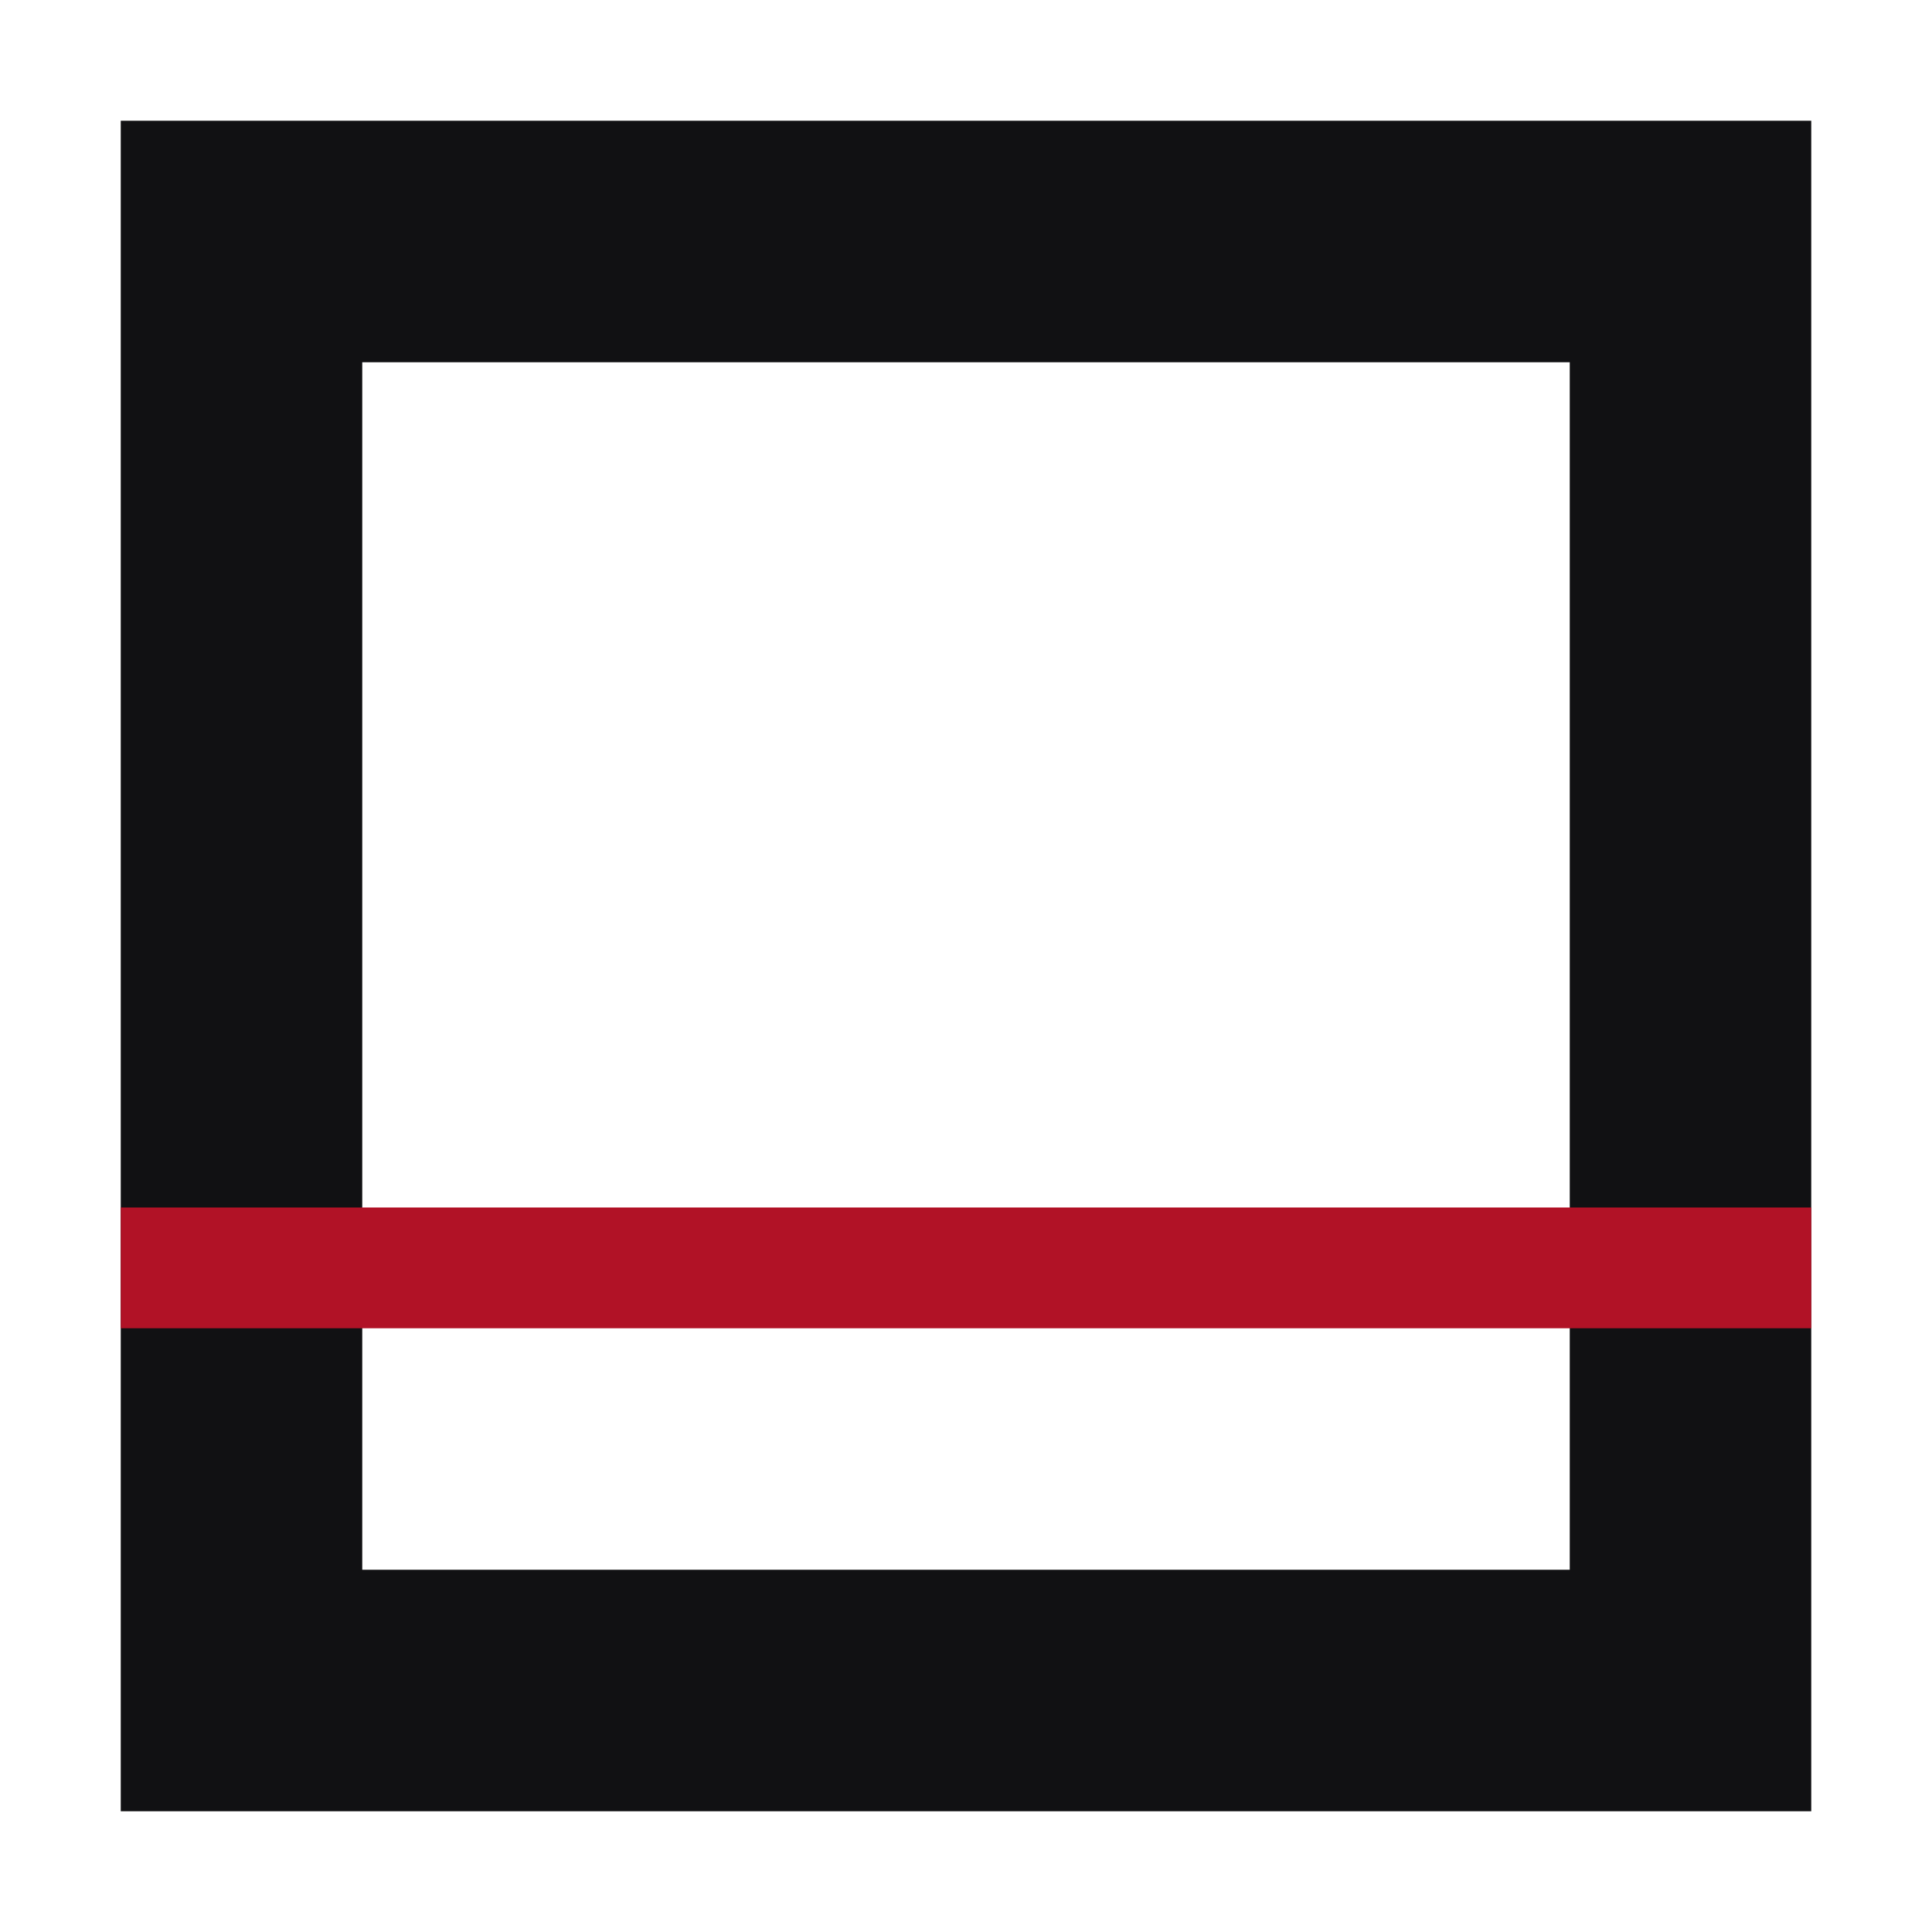
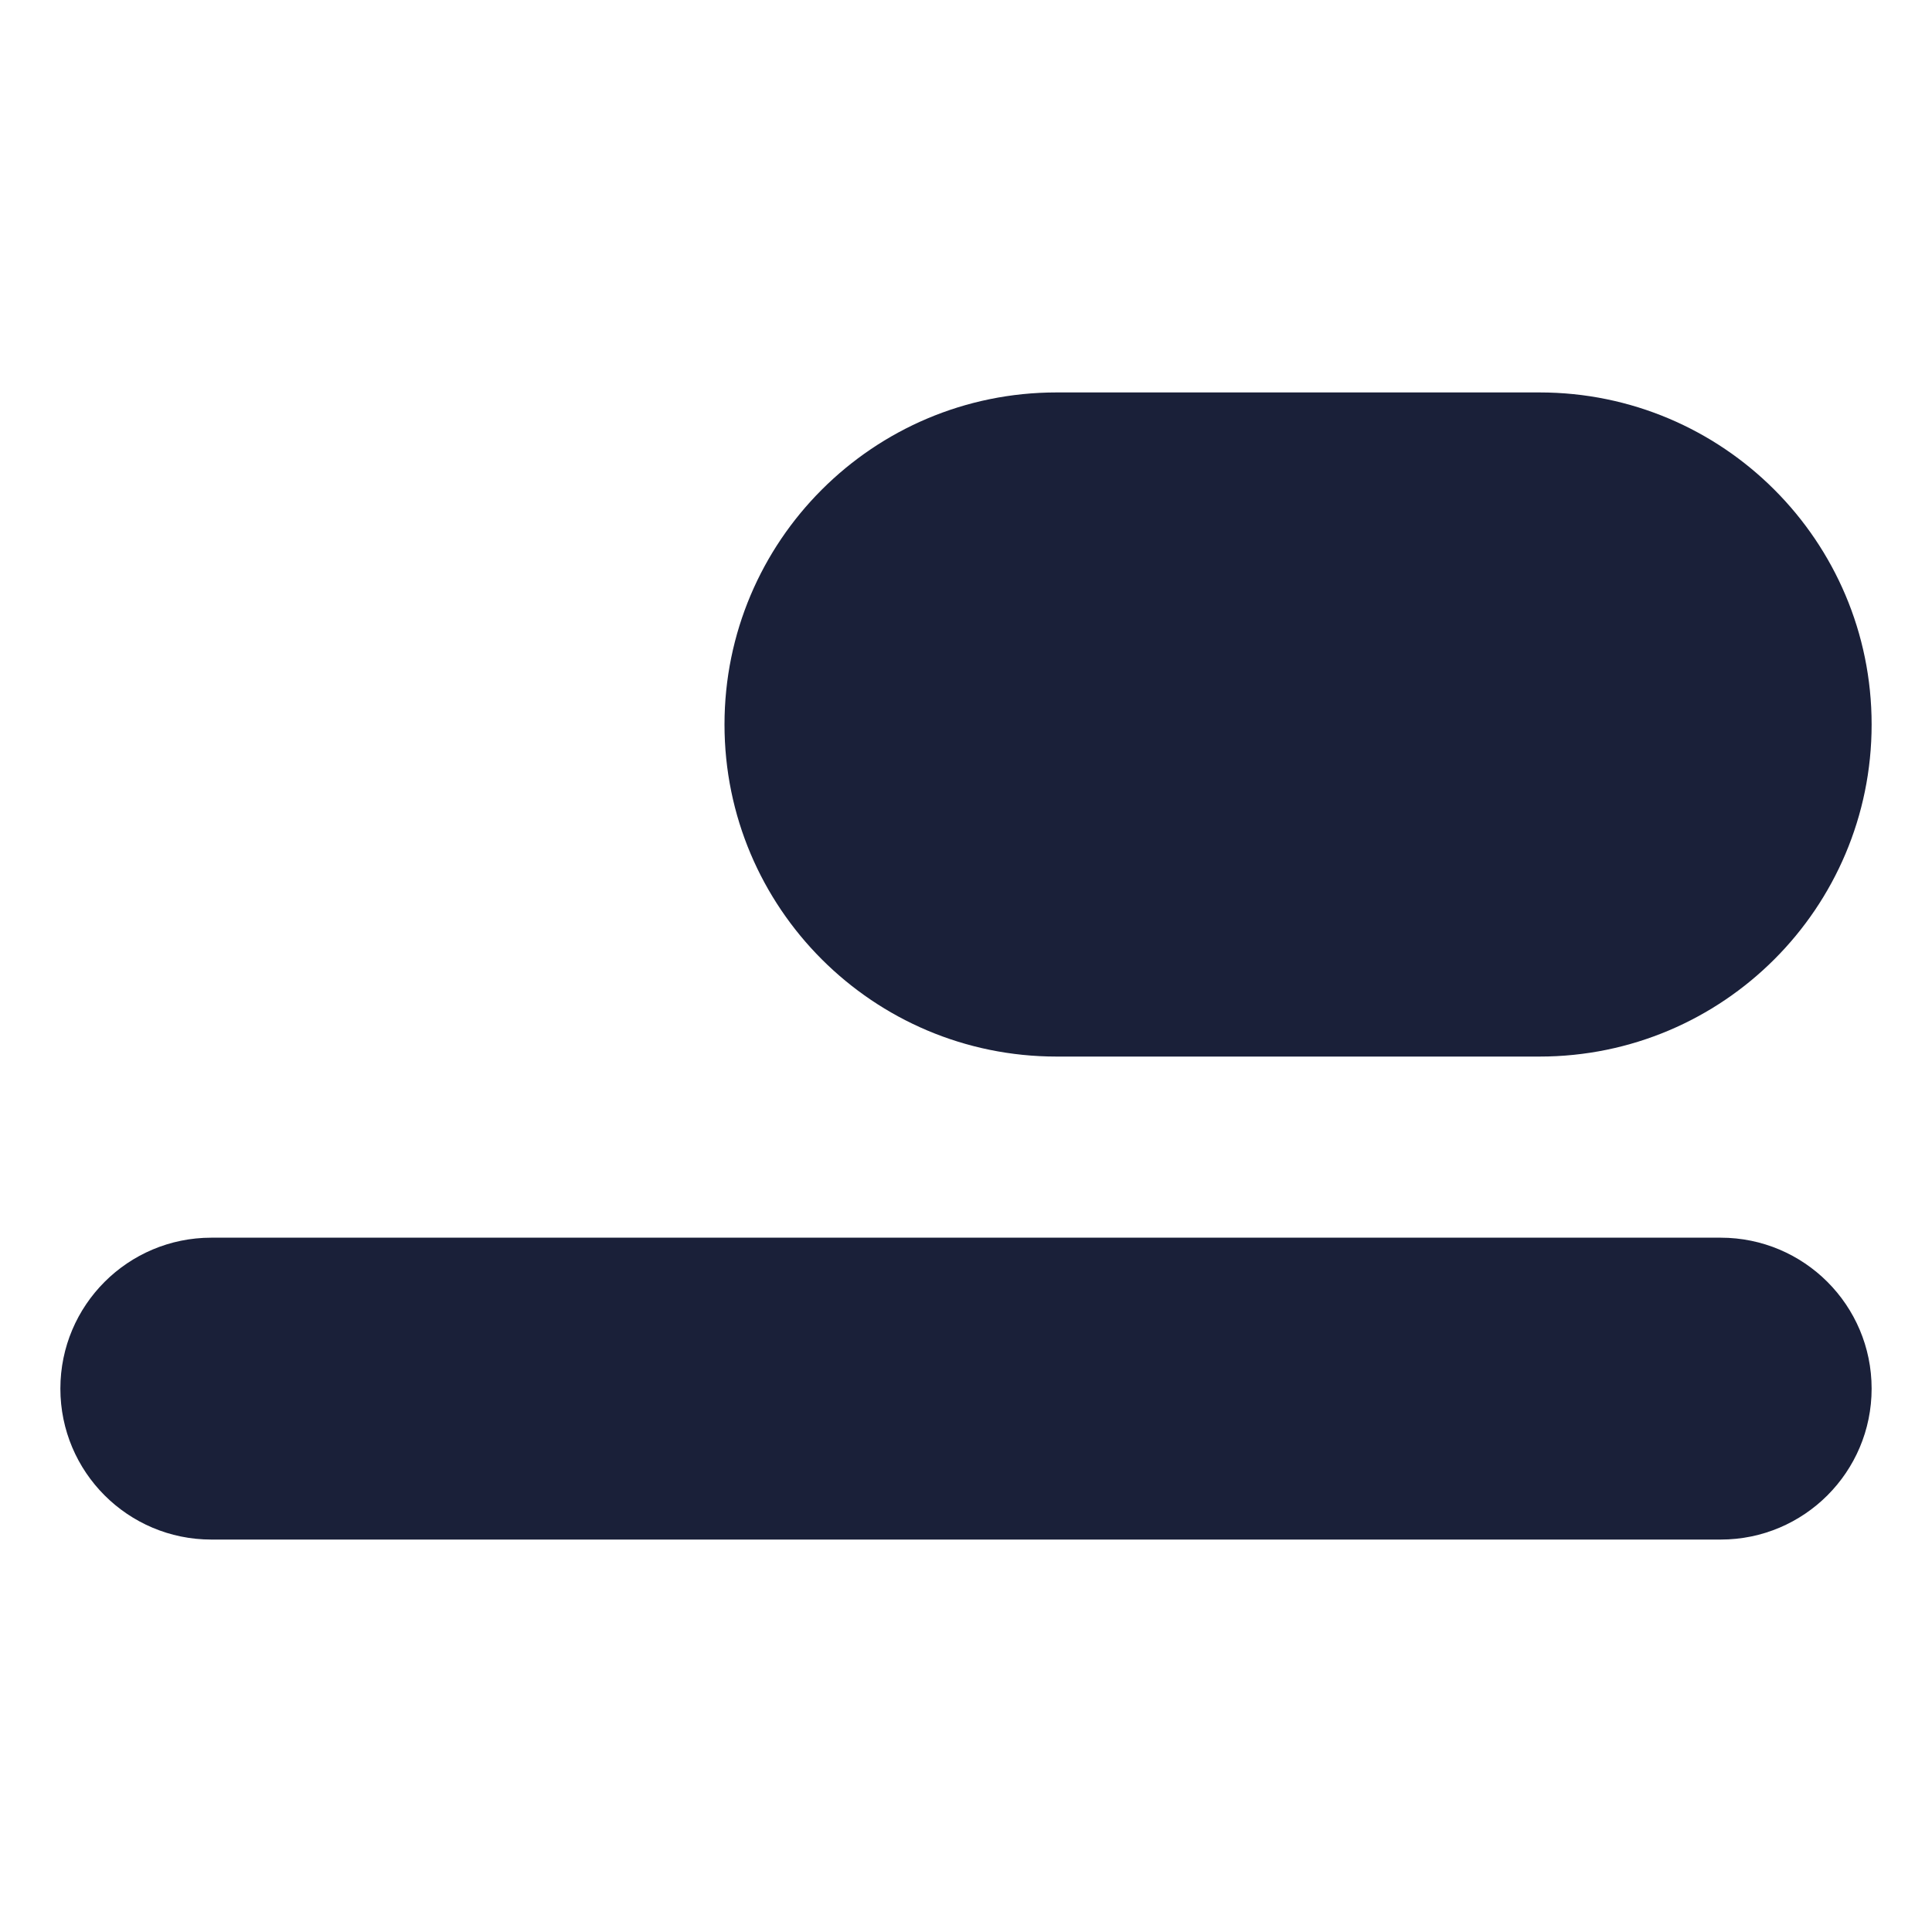
<svg xmlns="http://www.w3.org/2000/svg" viewBox="0 0 16 16">
-   <style>:root{color:#111113}@media(prefers-color-scheme:dark){:root{color:#ffffff}}</style>
-   <rect x="2" y="2" width="12" height="12" fill="none" stroke="currentColor" stroke-width="2" />
-   <path d="M1 10.5h14" fill="none" stroke="#b11226" stroke-width="1" />
+   <style>:root{color:#1a2039}@media(prefers-color-scheme:dark){:root{color:#f9a3c0}}</style>
+   <g fill="currentColor">
+     <rect x="0.5" y="10.25" width="15" height="2.5" rx="1.25" />
+     <rect x="6" y="3.25" width="9.5" height="5.5" rx="2.75" />
+   </g>
</svg>
